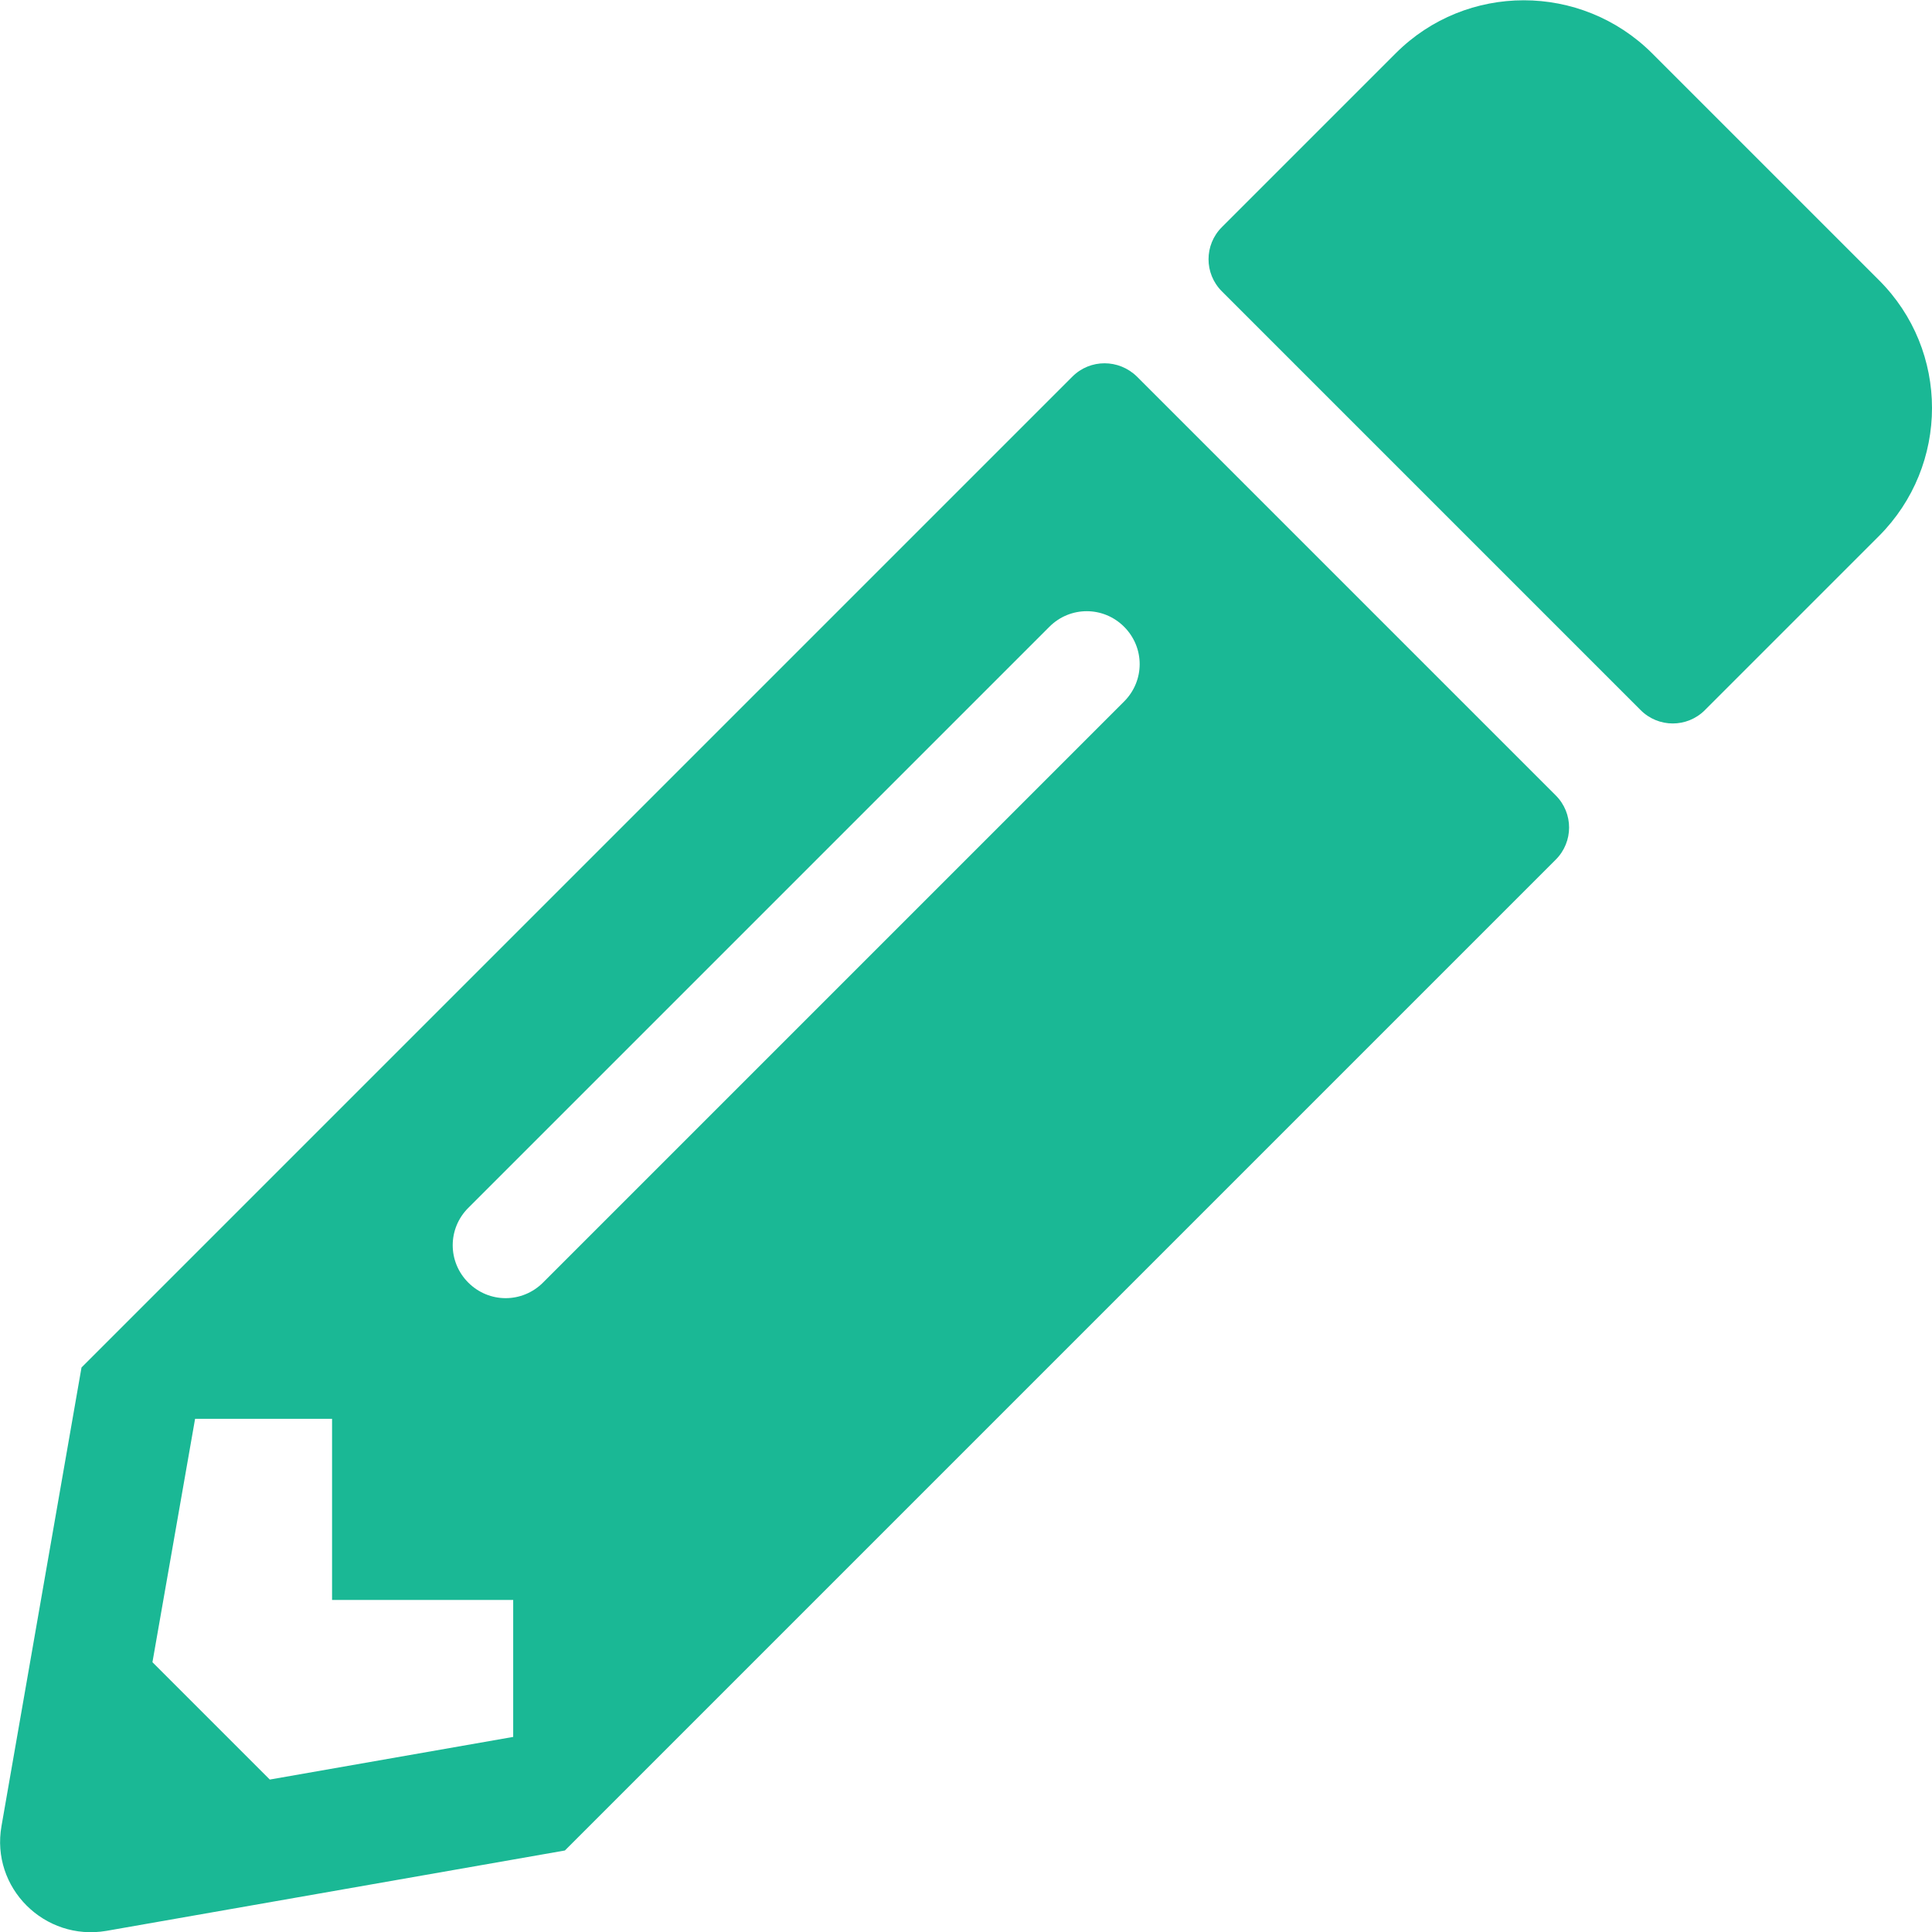
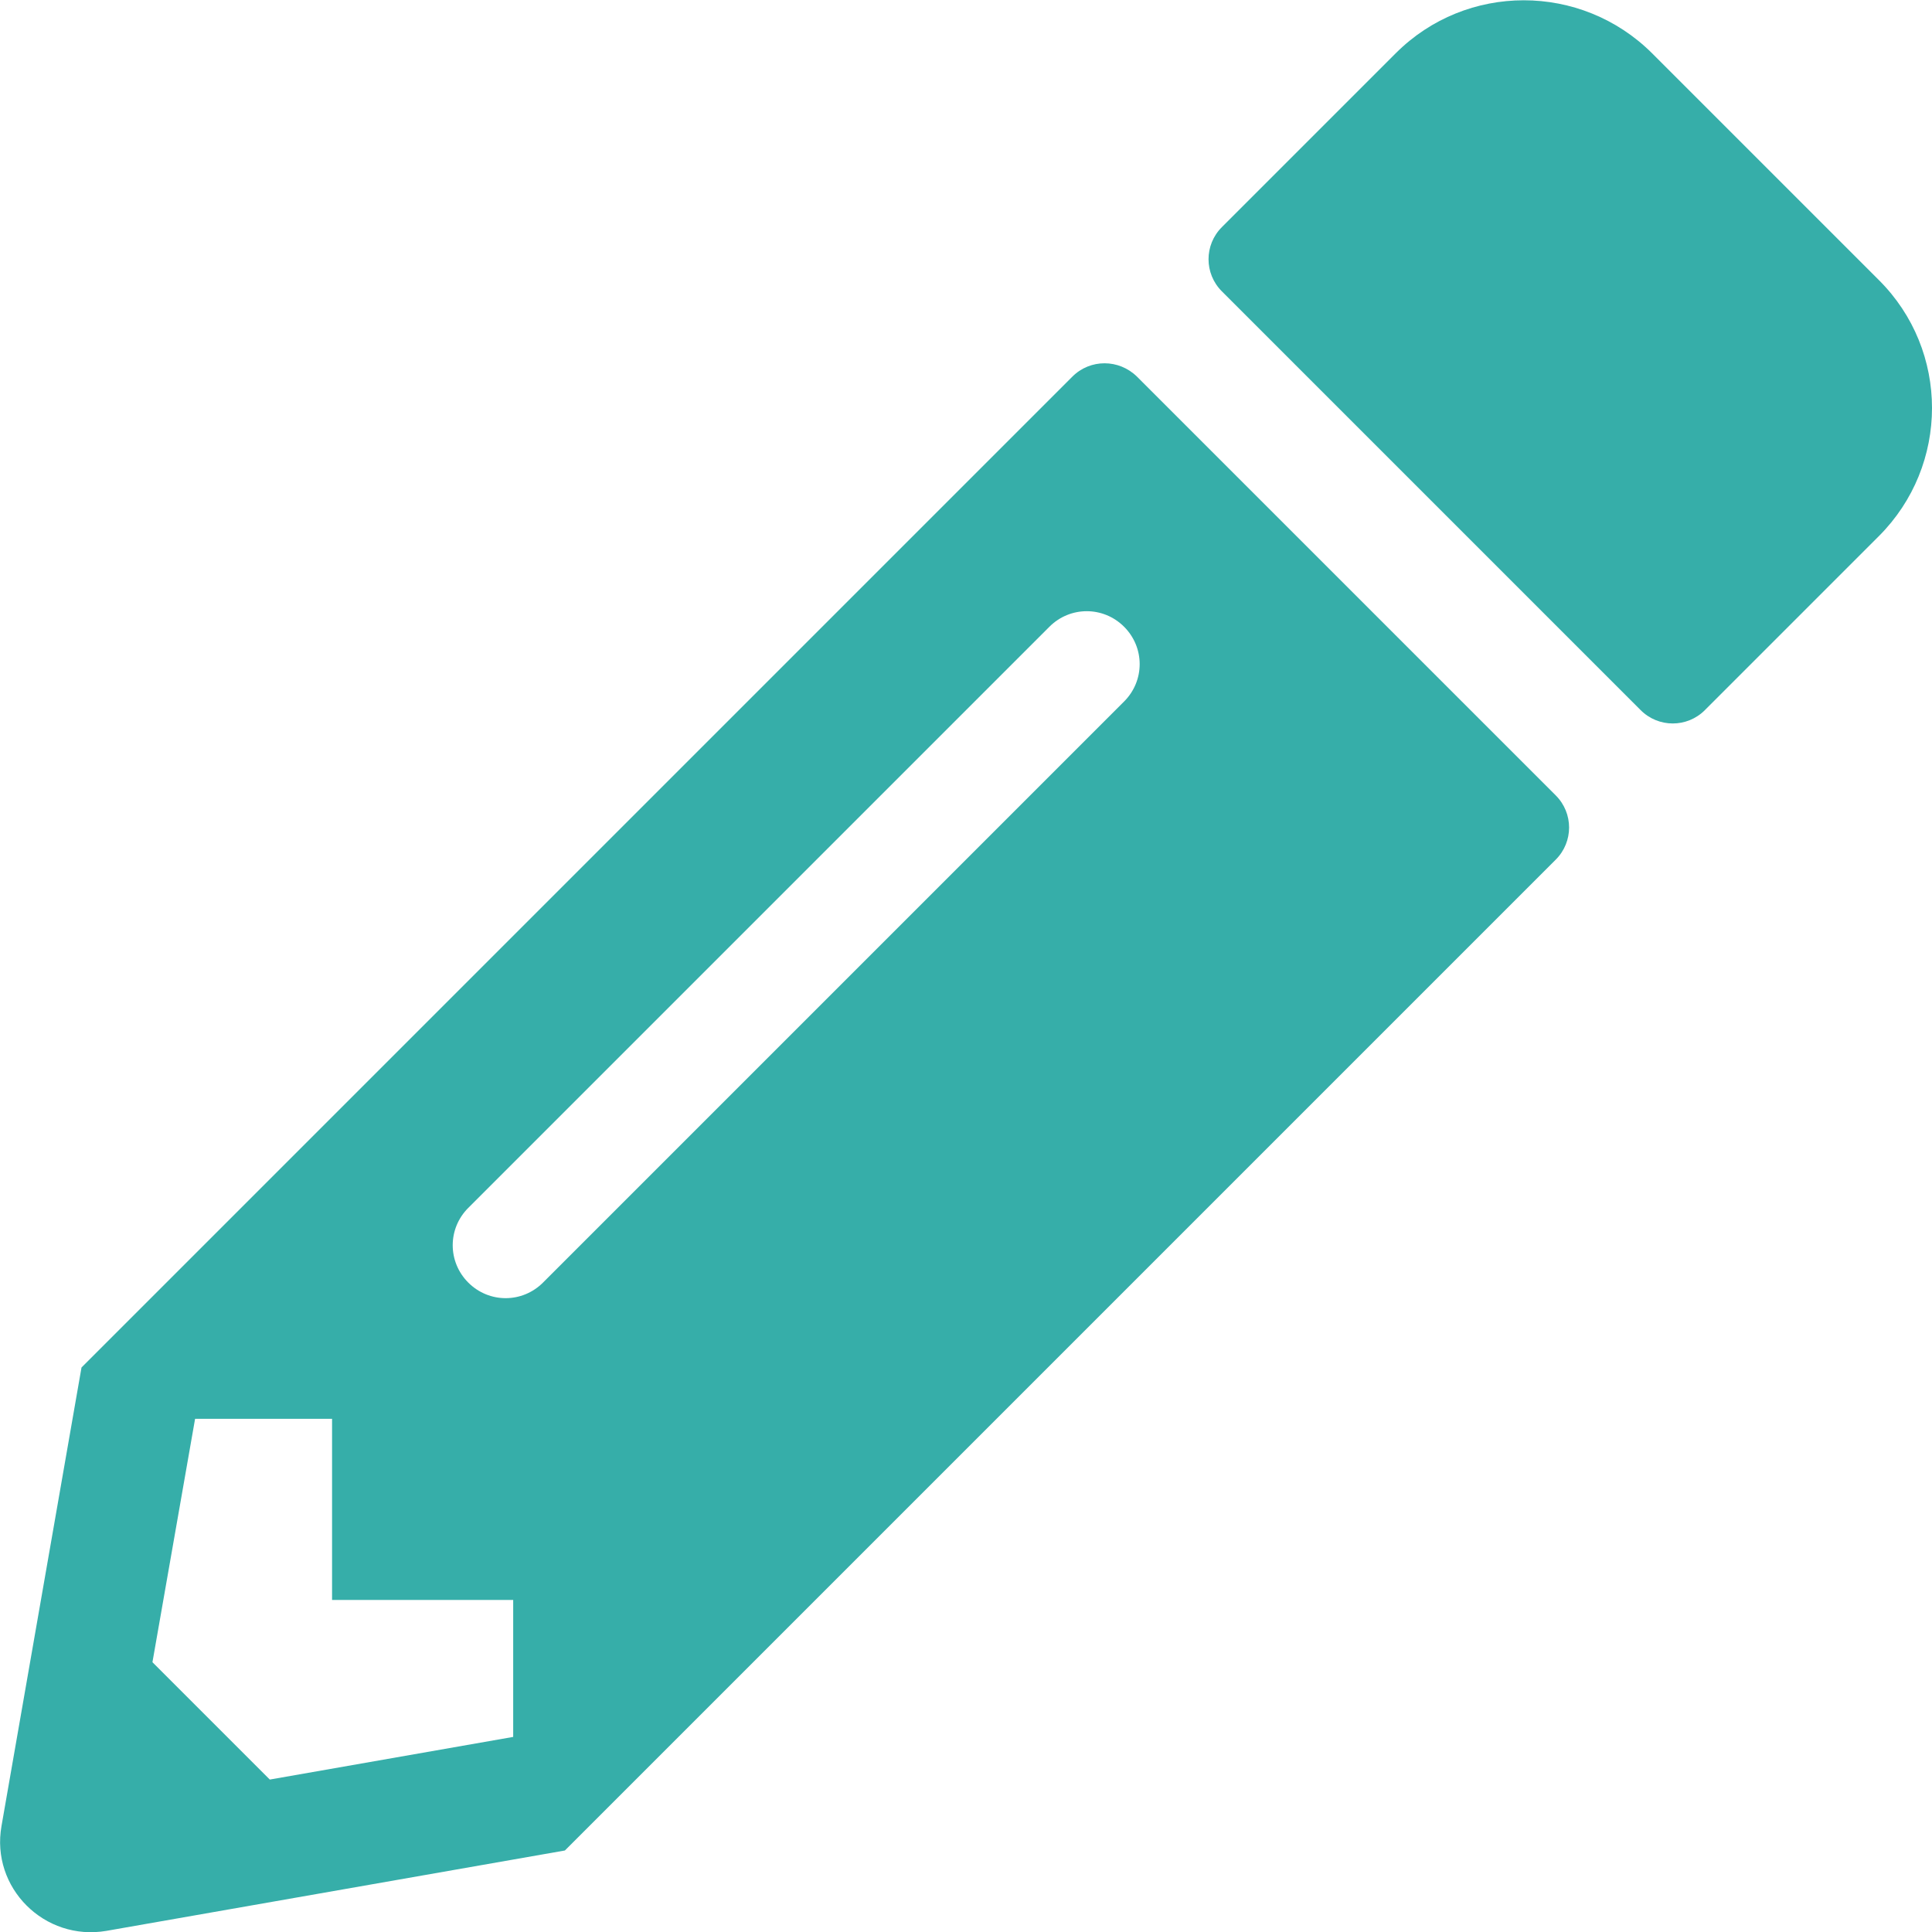
<svg xmlns="http://www.w3.org/2000/svg" aria-hidden="true" focusable="false" data-prefix="fas" data-icon="pencil-alt" class="svg-inline--fa fa-pencil-alt fa-w-16" role="img" viewBox="0 0 512 512">
-   <path fill="#1ab895" d="M497.9 142.1l-46.1 46.1c-4.7 4.7-12.3 4.7-17 0l-111-111c-4.7-4.7-4.7-12.3 0-17l46.1-46.1c18.7-18.7 49.1-18.7 67.9 0l60.1 60.1c18.8 18.7 18.8 49.1 0 67.9zM284.2 99.8L21.6 362.4.4 483.9c-2.9 16.4 11.4 30.6 27.8 27.8l121.5-21.3 262.6-262.6c4.7-4.7 4.7-12.3 0-17l-111-111c-4.8-4.7-12.4-4.7-17.1 0zM124.1 339.9c-5.5-5.5-5.5-14.3 0-19.8l154-154c5.5-5.5 14.3-5.5 19.8 0s5.5 14.3 0 19.8l-154 154c-5.5 5.5-14.3 5.5-19.8 0zM88 424h48v36.3l-64.5 11.3-31.1-31.1L51.7 376H88v48z" />
+   <path fill="#36aea9" d="M497.9 142.1l-46.1 46.1c-4.7 4.7-12.3 4.7-17 0l-111-111c-4.7-4.7-4.7-12.3 0-17l46.1-46.1c18.7-18.7 49.1-18.7 67.9 0l60.1 60.1c18.8 18.7 18.8 49.1 0 67.9zM284.2 99.8L21.6 362.4.4 483.9c-2.9 16.4 11.4 30.6 27.8 27.8l121.5-21.3 262.6-262.6c4.7-4.7 4.7-12.3 0-17l-111-111c-4.8-4.7-12.4-4.7-17.1 0zM124.1 339.9c-5.5-5.5-5.5-14.3 0-19.8l154-154c5.5-5.5 14.3-5.5 19.8 0s5.5 14.3 0 19.8l-154 154c-5.5 5.5-14.3 5.5-19.8 0zM88 424h48v36.3l-64.5 11.3-31.1-31.1L51.7 376H88v48z" />
</svg>
